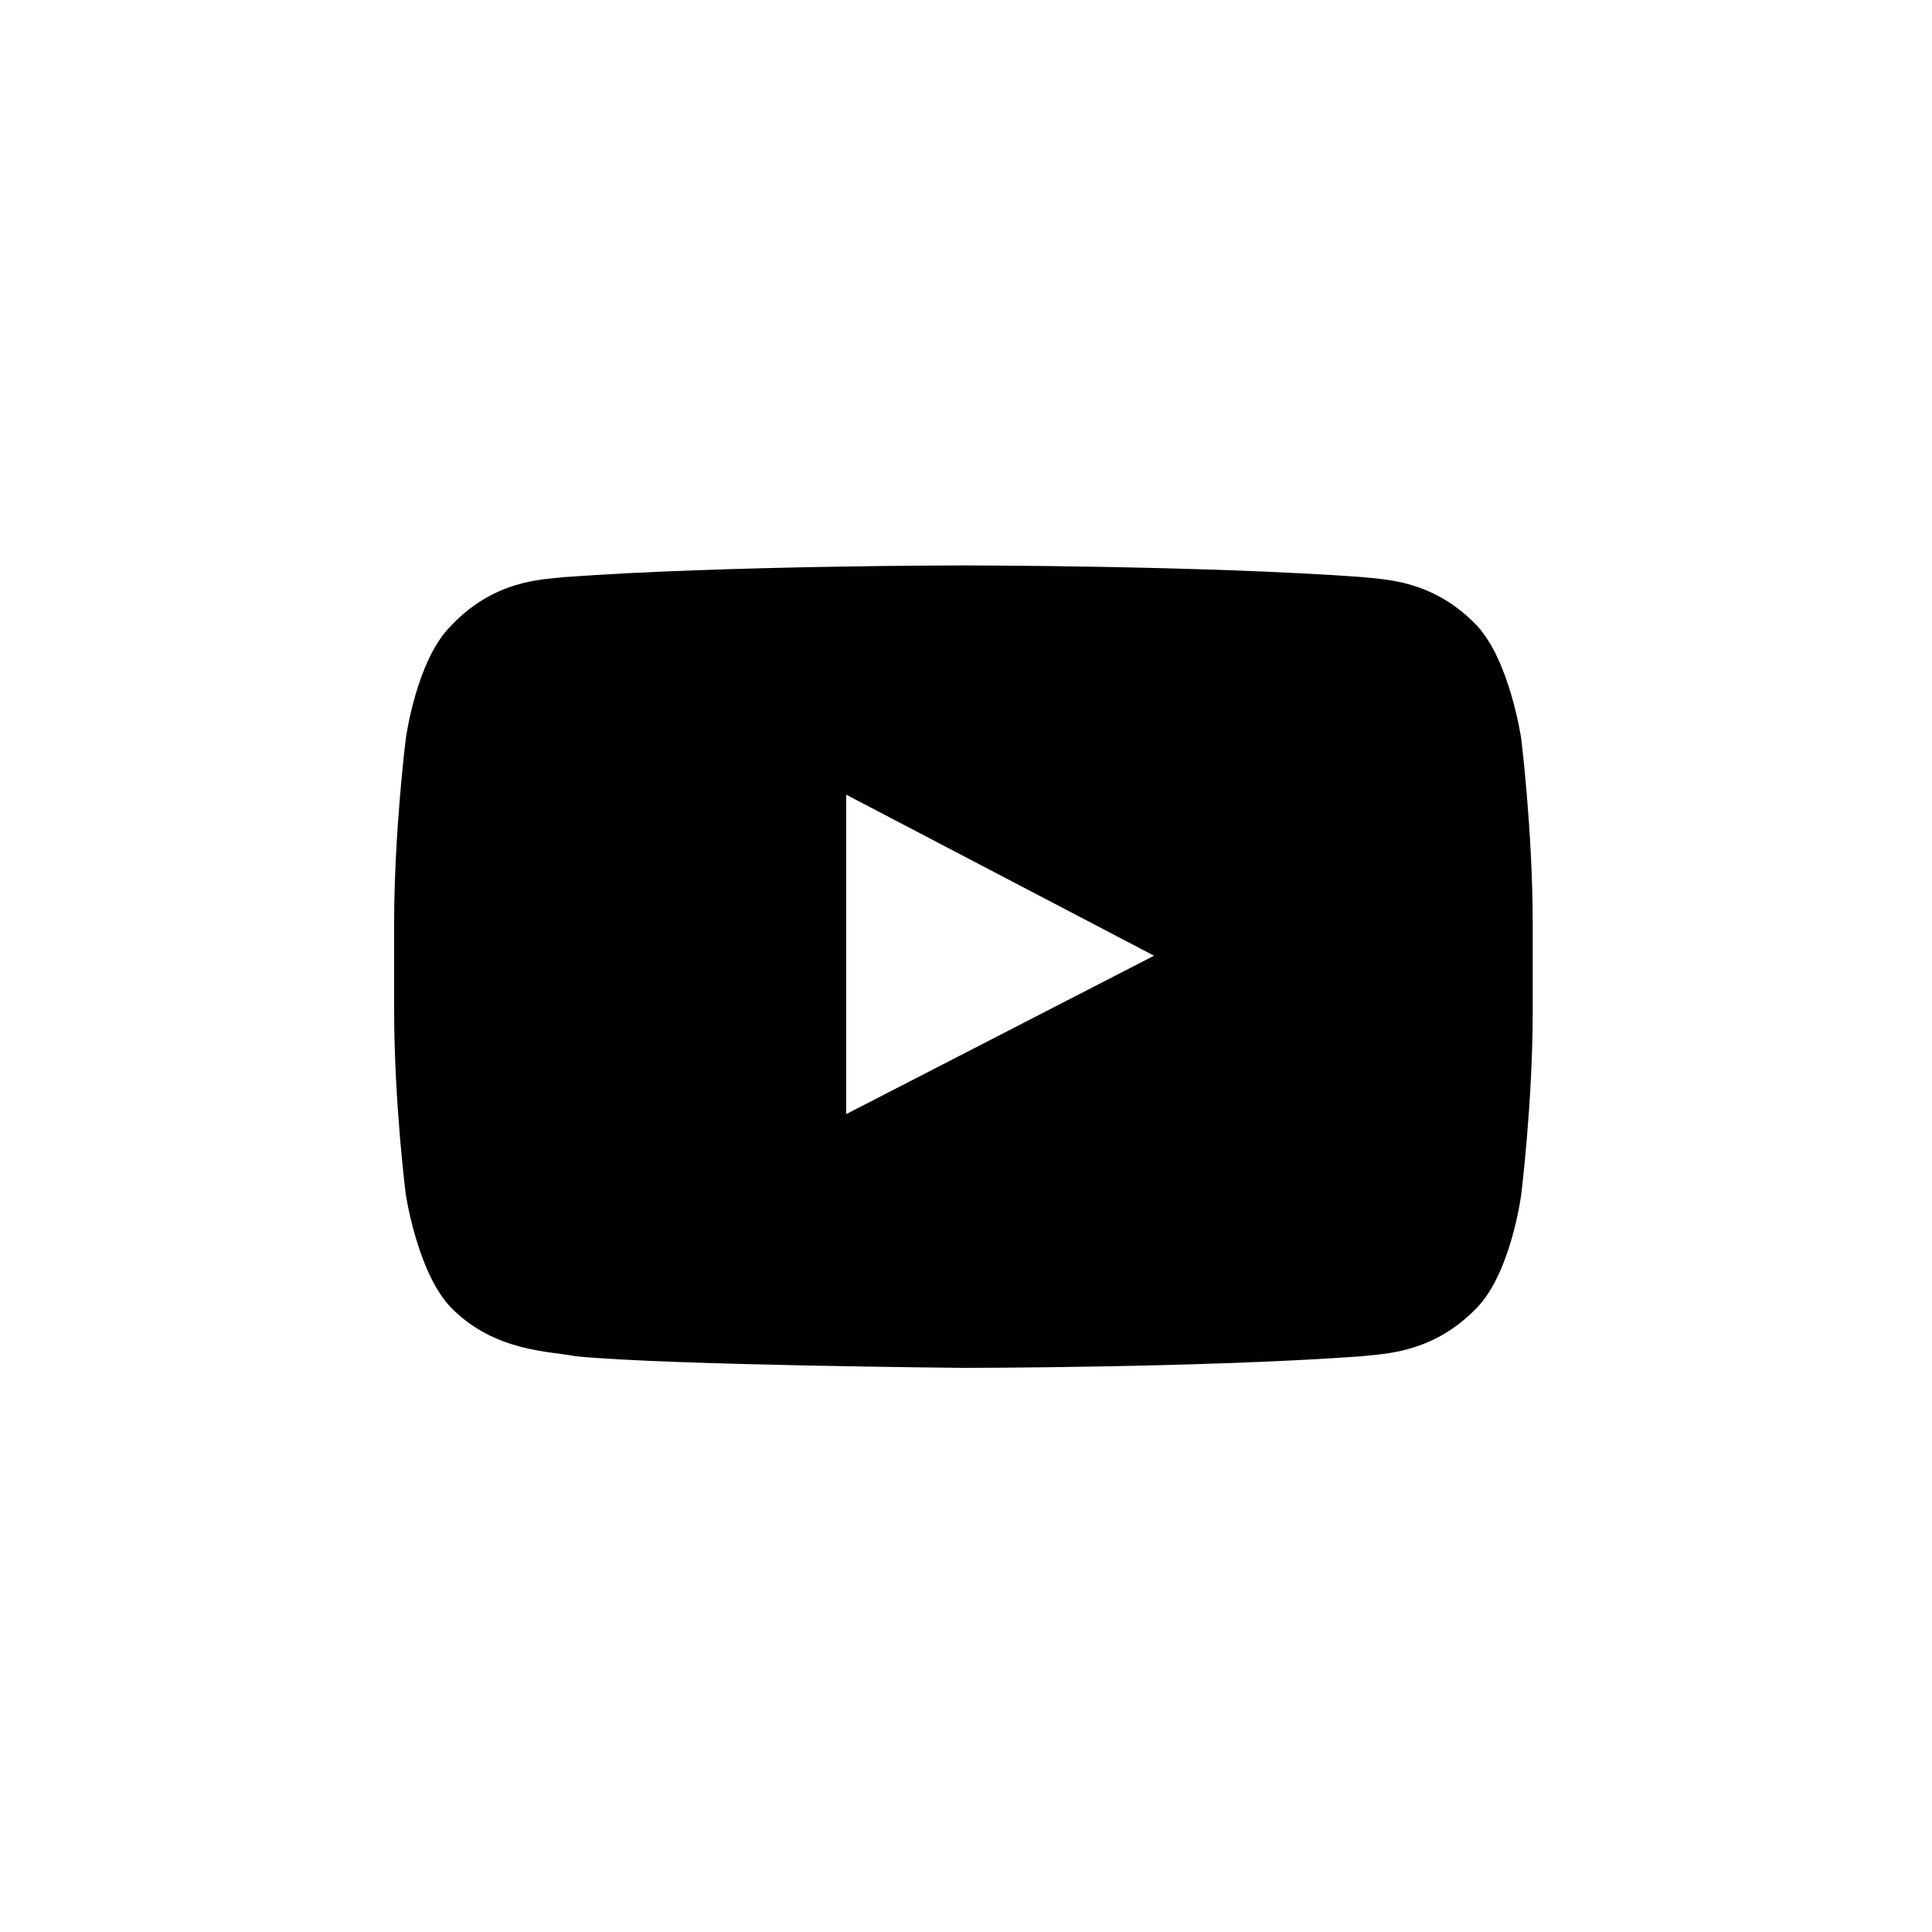
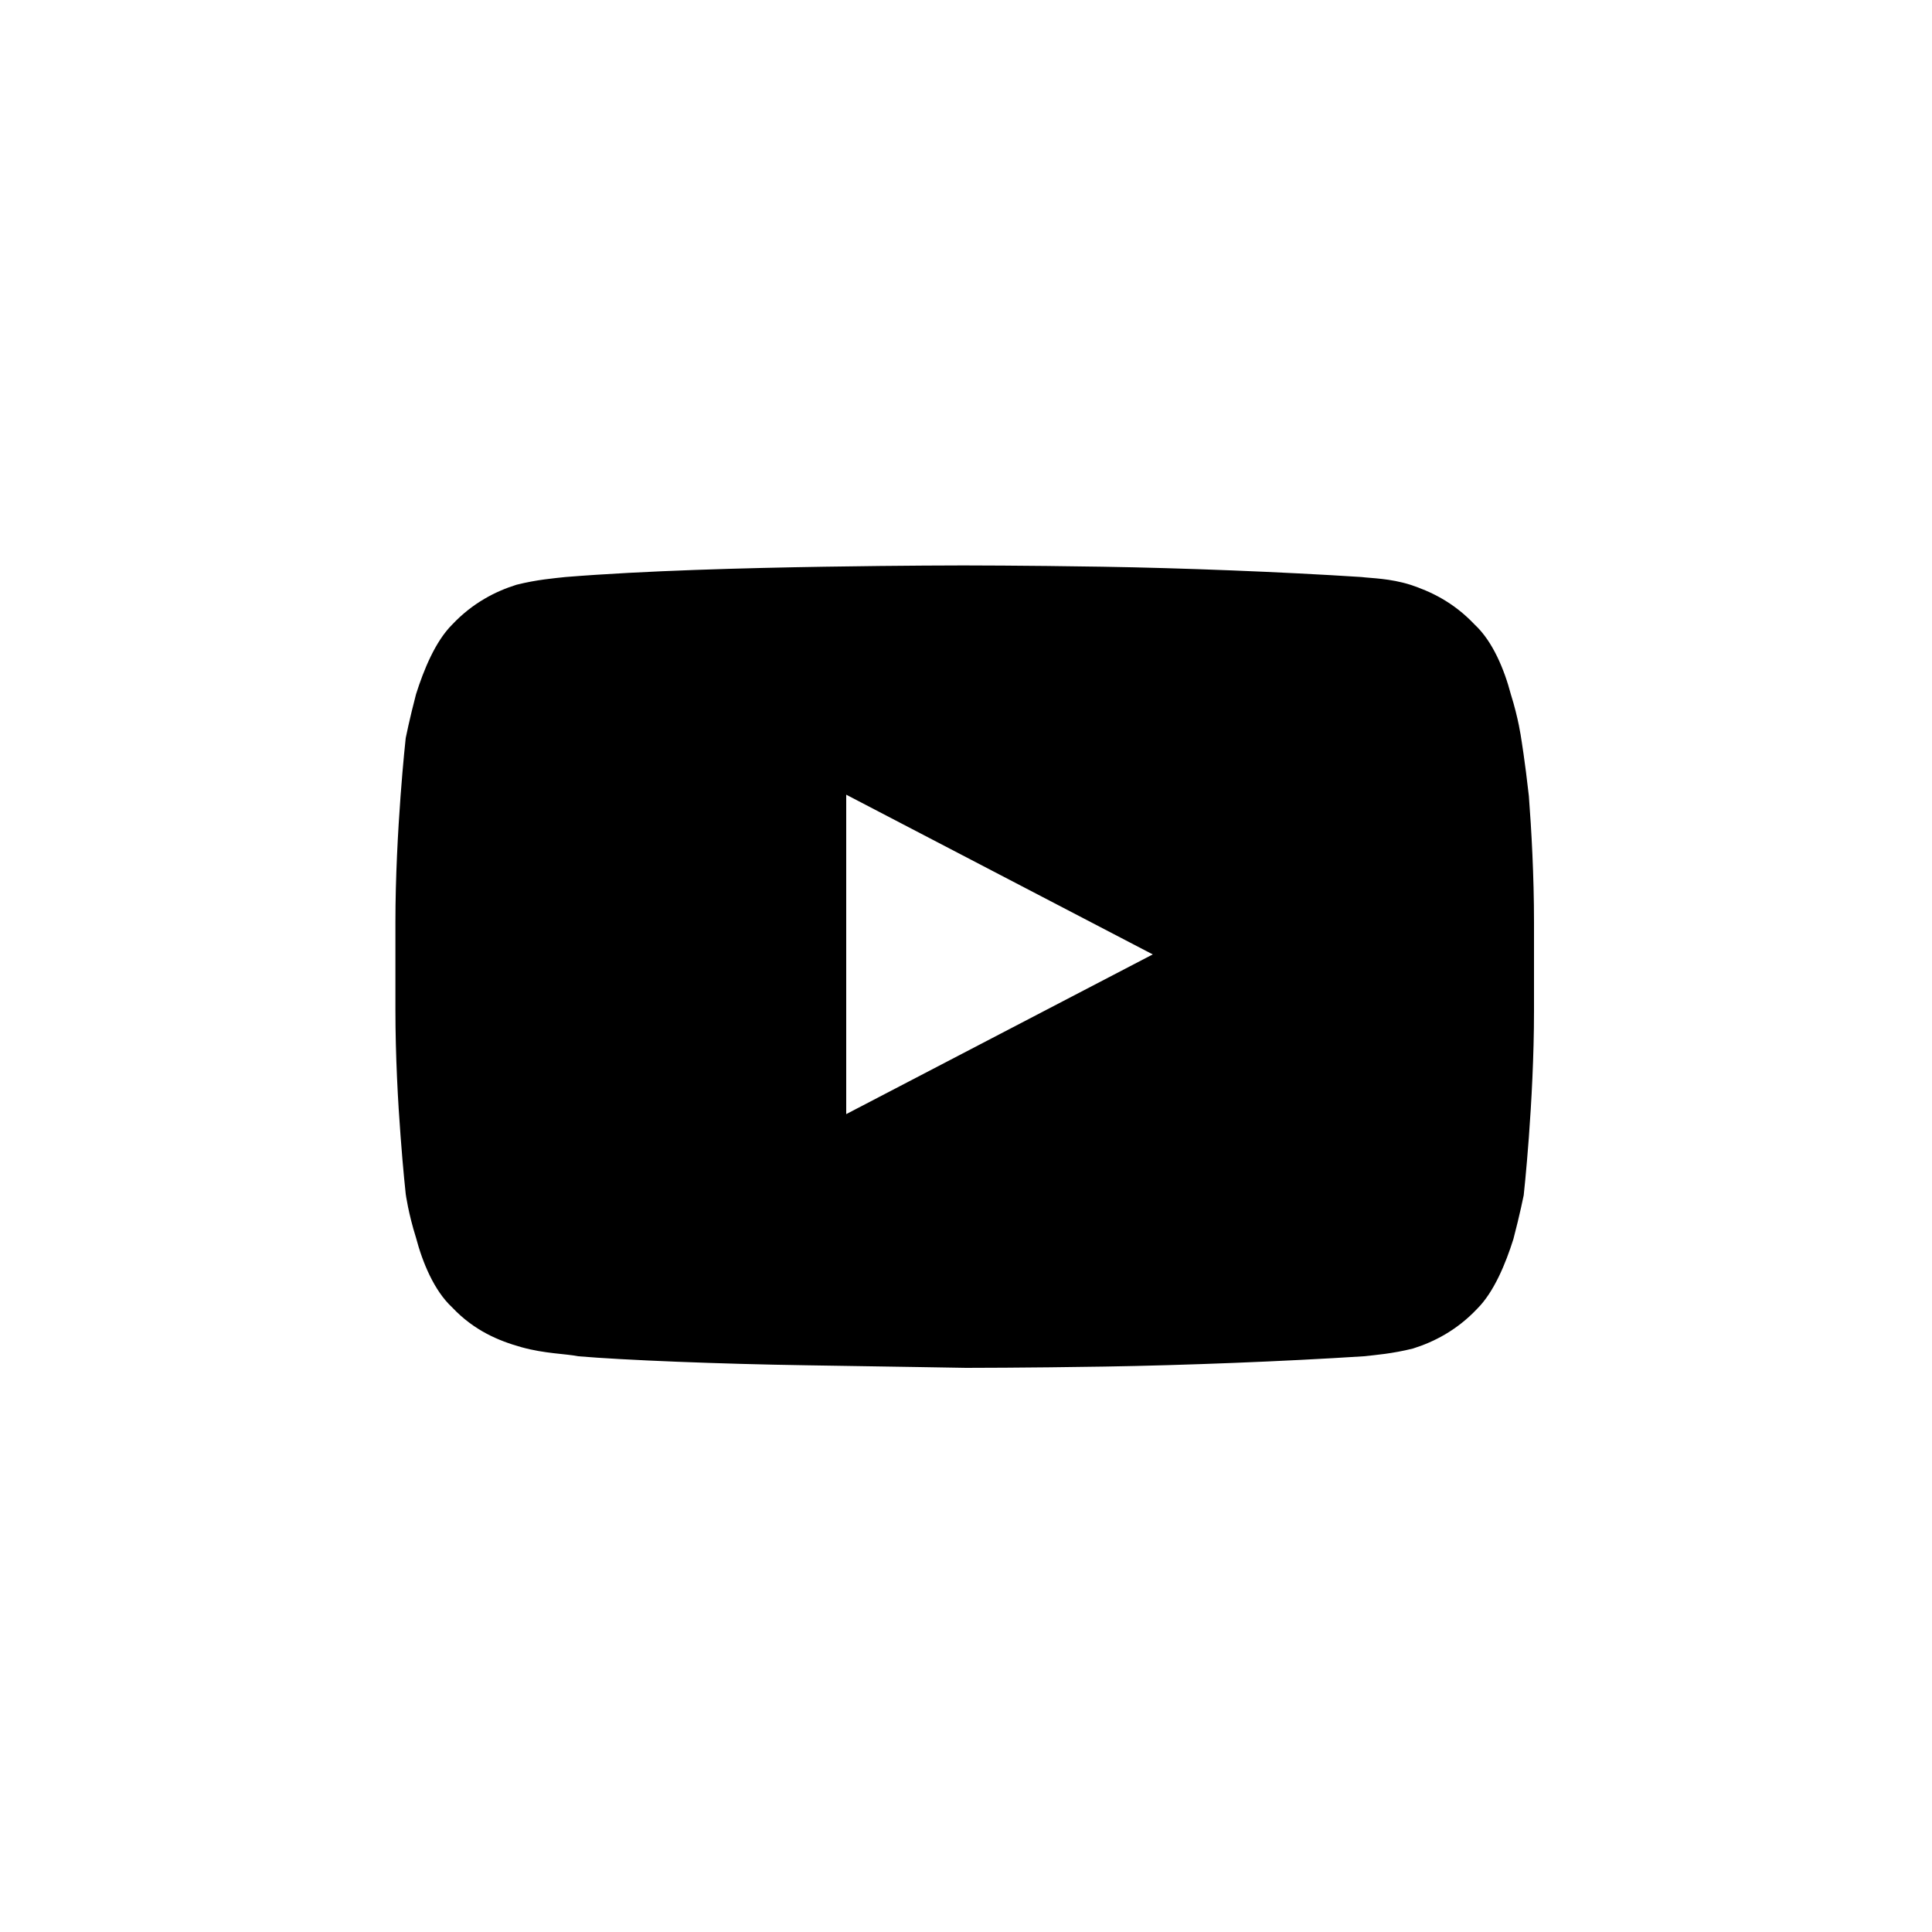
- <svg xmlns="http://www.w3.org/2000/svg" version="1.1" id="Icons_3_" x="0px" y="0px" viewBox="0 0 150 150" enable-background="new 0 0 150 150" xml:space="preserve">
-   <g id="Error">
- </g>
-   <g id="View">
- </g>
-   <g id="Video">
- </g>
-   <g id="User_Personal">
- </g>
-   <g id="Upload">
- </g>
-   <g id="Travel">
- </g>
-   <g id="Transfers">
- </g>
-   <g id="Tools">
- </g>
-   <g id="Clock">
- </g>
-   <g id="Fast_Track">
- </g>
-   <g id="Camera">
- </g>
-   <g id="Tablet">
- </g>
-   <g id="Switch">
- </g>
-   <g id="Survey">
- </g>
-   <g id="Minimize">
- </g>
-   <g id="Stock_Up">
- </g>
-   <g id="Stock_Down">
- </g>
-   <g id="Sound">
- </g>
-   <g id="Shopping_Cart">
- </g>
-   <g id="Share">
- </g>
-   <g id="Settings">
- </g>
-   <g id="Secure_Key_Passcode">
- </g>
-   <g id="Search">
- </g>
-   <g id="Script">
- </g>
-   <g id="Staff_Channels">
-     <g id="Signature">
- 	</g>
-     <g id="Shortcuts">
- 	</g>
-     <g id="Microphone">
- 	</g>
-     <g id="Dial">
- 	</g>
-   </g>
-   <g id="Social_Icons">
-     <g id="Youtube">
-       <path d="M118.1,57.3c0,0-0.9-6.1-3.5-8.8c-3.4-3.5-7.1-3.5-8.9-3.7c-12.4-0.9-30.9-0.9-30.9-0.9h0c0,0-18.6,0-30.9,0.9    C42.1,45,38.4,45,35,48.6c-2.7,2.7-3.5,8.8-3.5,8.8s-0.9,7.2-0.9,14.3v6.7c0,7.2,0.9,14.3,0.9,14.3s0.9,6.1,3.5,8.8    c3.4,3.5,7.8,3.4,9.7,3.8c7.1,0.7,30.1,0.9,30.1,0.9s18.6,0,30.9-0.9c1.7-0.2,5.5-0.2,8.9-3.7c2.7-2.7,3.5-8.8,3.5-8.8    s0.9-7.2,0.9-14.3v-6.7C119,64.5,118.1,57.3,118.1,57.3z M65.7,86.5l0-24.8l23.9,12.5L65.7,86.5z" />
-     </g>
-     <g id="Youtube_Solid">
- 	</g>
-     <g id="Weibo">
- 	</g>
-     <g id="Weibo_Solid">
- 	</g>
-     <g id="Vimeo">
- 	</g>
-     <g id="Vimeo_Solid">
- 	</g>
-     <g id="Twitter">
- 	</g>
-     <g id="Twitter_Solid">
- 	</g>
-     <g id="LinkedIn">
- 	</g>
-     <g id="LinkedIn_Solid">
- 	</g>
-     <g id="GooglePlus">
- 	</g>
-     <g id="GooglePlus_Solid">
- 	</g>
-     <g id="Facebook">
- 	</g>
-     <g id="Facebook_Solid">
- 	</g>
+ <svg xmlns="http://www.w3.org/2000/svg" version="1.1" id="icon" x="0px" y="0px" width="150px" height="150px" viewBox="0 0 150 150" enable-background="new 0 0 150 150" xml:space="preserve">
+   <g>
+     <path d="M118.1,57.3c0,0-0.2-1.5-0.8-3.4c-0.5-1.9-1.4-4.1-2.8-5.4c-1.7-1.8-3.5-2.6-5-3.1c-1.6-0.5-3-0.5-3.8-0.6   c-6.2-0.4-13.9-0.7-20.1-0.8c-6.2-0.1-10.8-0.1-10.8-0.1h0h0c0,0-4.6,0-10.8,0.1c-6.2,0.1-13.9,0.3-20.1,0.8   c-0.9,0.1-2.2,0.2-3.8,0.6c-1.6,0.5-3.4,1.4-5,3.1c-1.3,1.3-2.2,3.5-2.8,5.4c-0.5,1.9-0.8,3.4-0.8,3.4s-0.2,1.8-0.4,4.5   c-0.2,2.7-0.4,6.3-0.4,9.8V75v3.4c0,3.6,0.2,7.2,0.4,9.8c0.2,2.7,0.4,4.5,0.4,4.5s0.2,1.5,0.8,3.4c0.5,1.9,1.4,4.1,2.8,5.4   c1.7,1.8,3.6,2.6,5.4,3.1c1.8,0.5,3.4,0.5,4.4,0.7c3.5,0.3,11,0.6,17.7,0.7c6.6,0.1,12.4,0.2,12.4,0.2s4.6,0,10.8-0.1   c6.2-0.1,13.9-0.4,20.1-0.8c0.9-0.1,2.2-0.2,3.8-0.6c1.6-0.5,3.4-1.4,5-3.1c1.3-1.3,2.2-3.5,2.8-5.4c0.5-1.9,0.8-3.4,0.8-3.4   s0.2-1.8,0.4-4.5c0.2-2.7,0.4-6.3,0.4-9.8V75v-3.4c0-3.6-0.2-7.2-0.4-9.8C118.4,59.1,118.1,57.3,118.1,57.3z M65.7,86.5l0-12.4   l0-12.4l11.9,6.2l11.9,6.2l-11.9,6.2L65.7,86.5z" />
  </g>
</svg>
